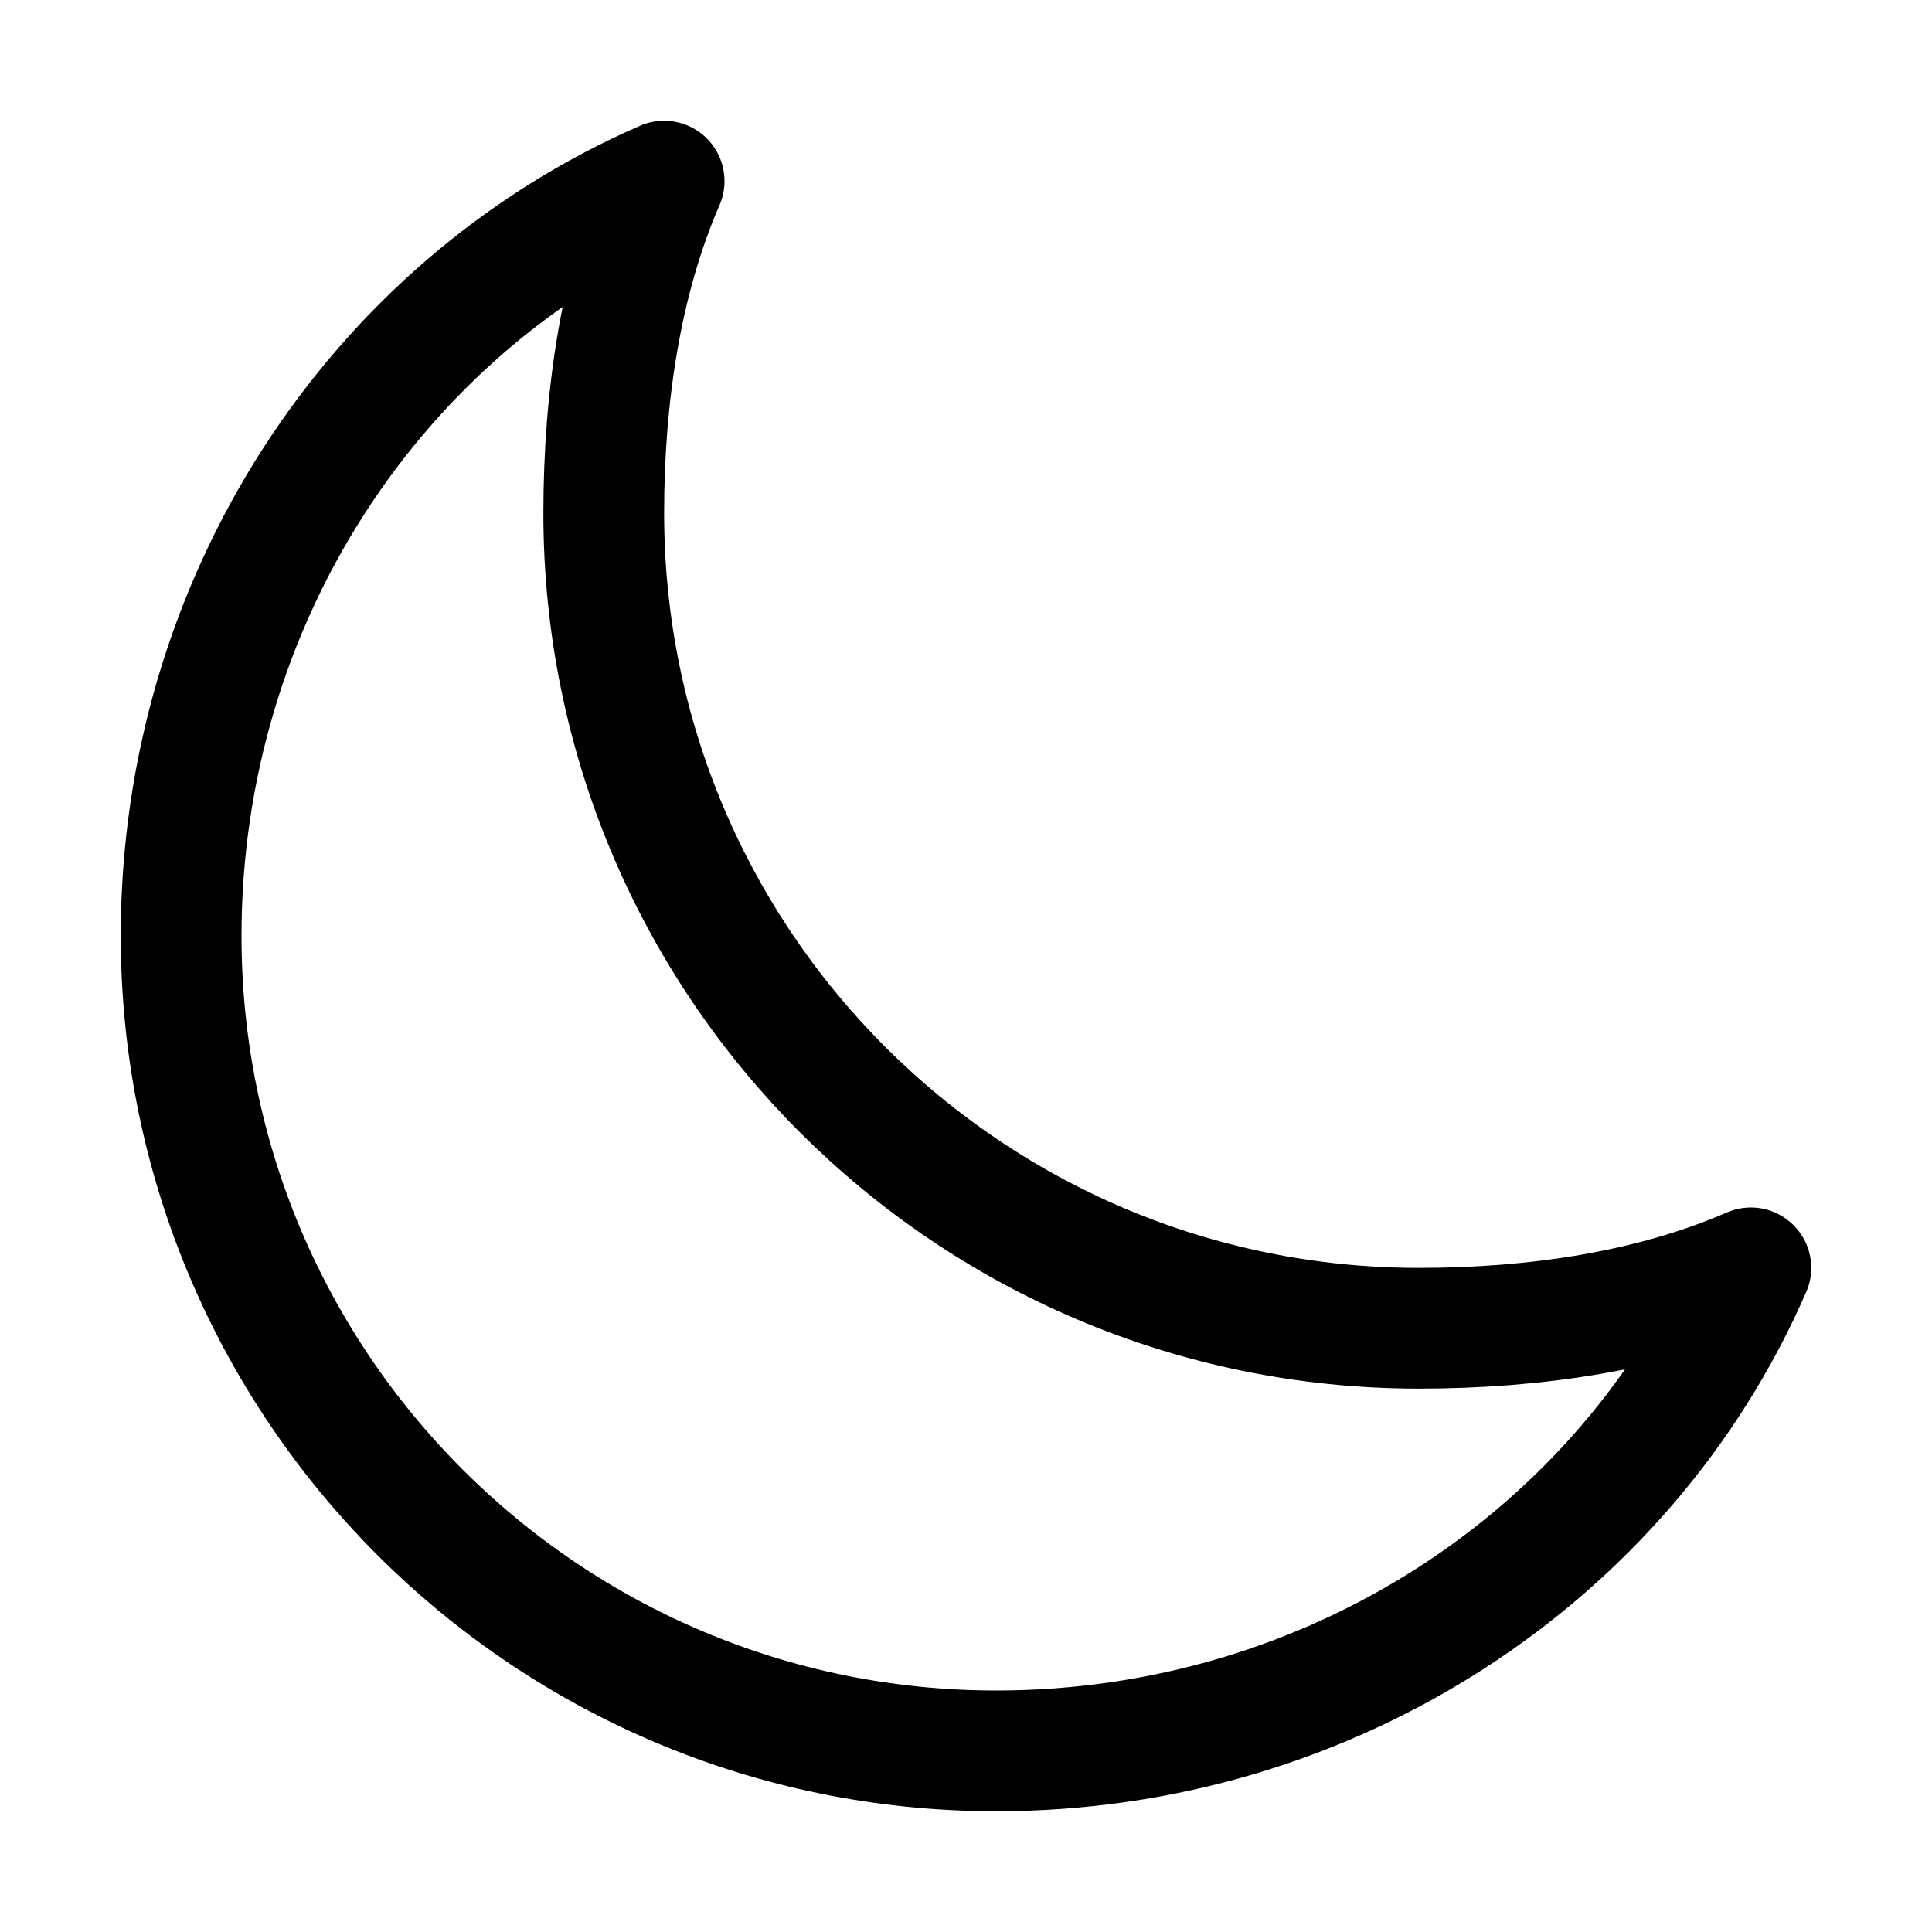
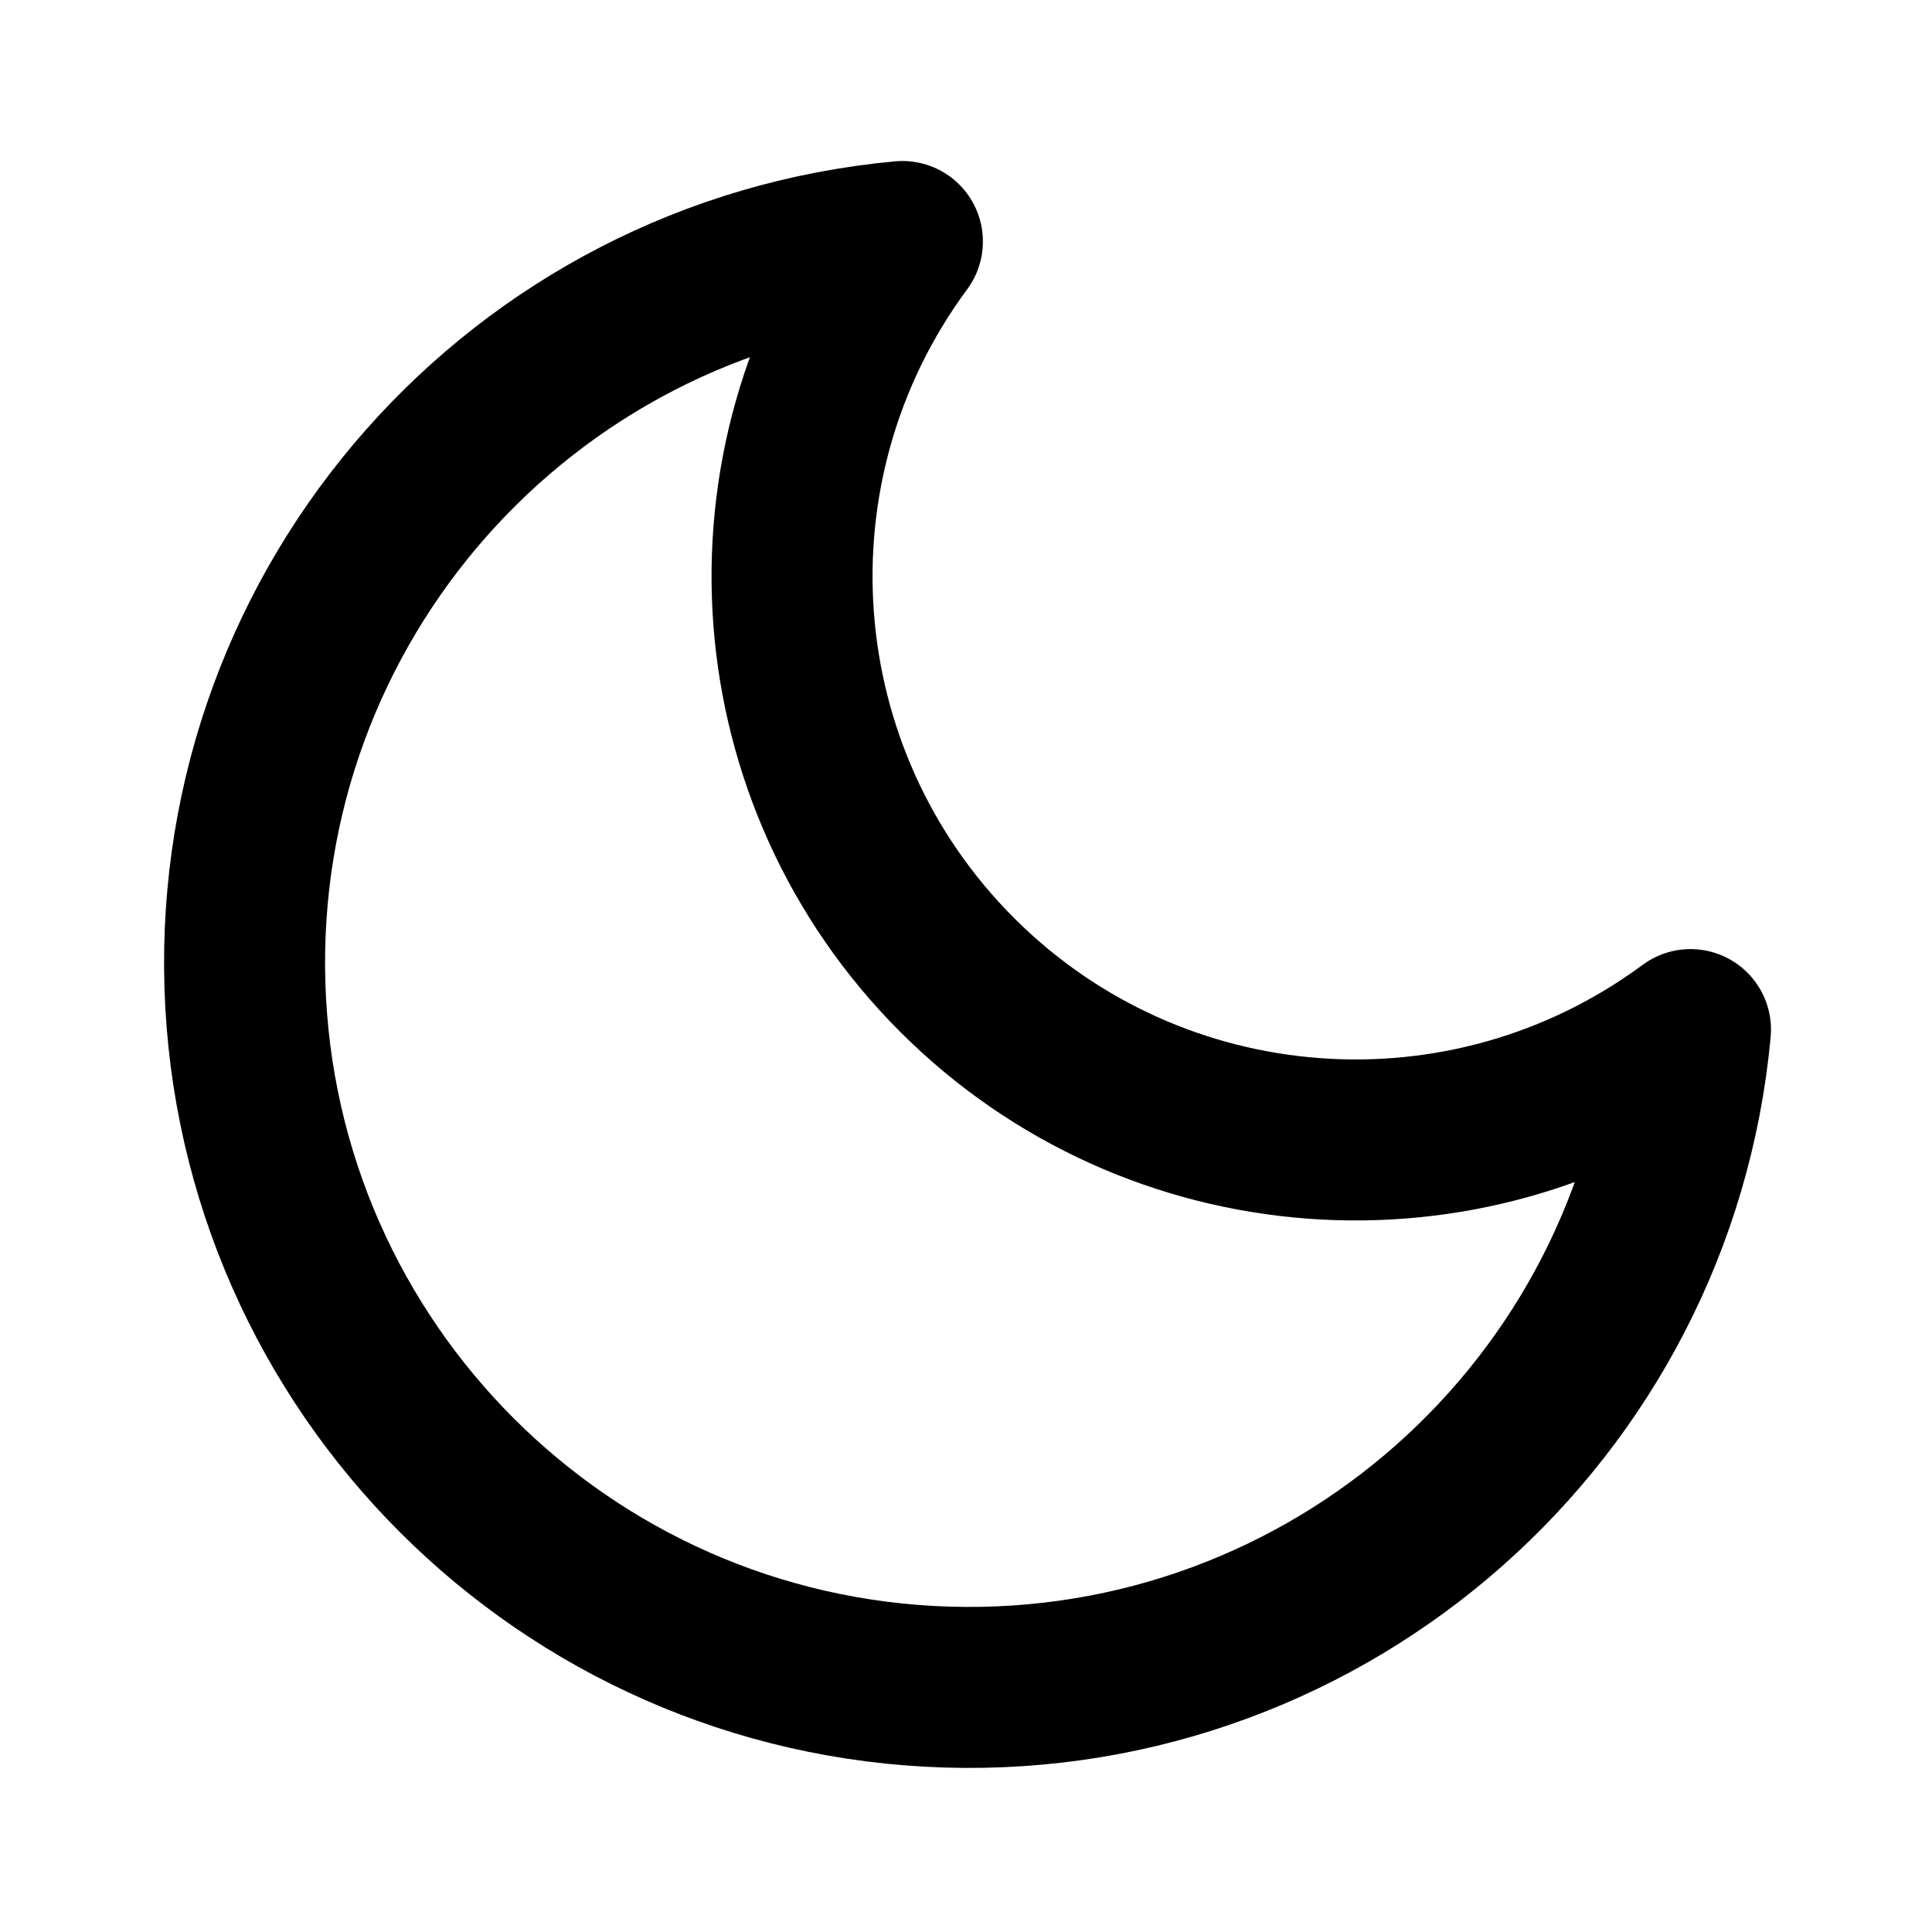
- <svg xmlns="http://www.w3.org/2000/svg" class="ionicon" viewBox="0 0 512 512">
-   <path d="M160 136c0-30.62 4.51-61.61 16-88C99.57 81.27 48 159.32 48 248c0 119.29 96.71 216 216 216 88.68 0 166.73-51.57 200-128-26.39 11.49-57.38 16-88 16-119.29 0-216-96.71-216-216z" fill="none" stroke="currentColor" stroke-linecap="round" stroke-linejoin="round" stroke-width="32" />
+ <svg xmlns="http://www.w3.org/2000/svg" width="24" height="24" viewBox="0 0 24 24" fill="none" stroke="currentColor" stroke-width="2" stroke-linecap="round" stroke-linejoin="round" class="feather feather-moon">
+   <path d="M21 12.79A9 9 0 1 1 11.21 3 7 7 0 0 0 21 12.79z" />
</svg>
